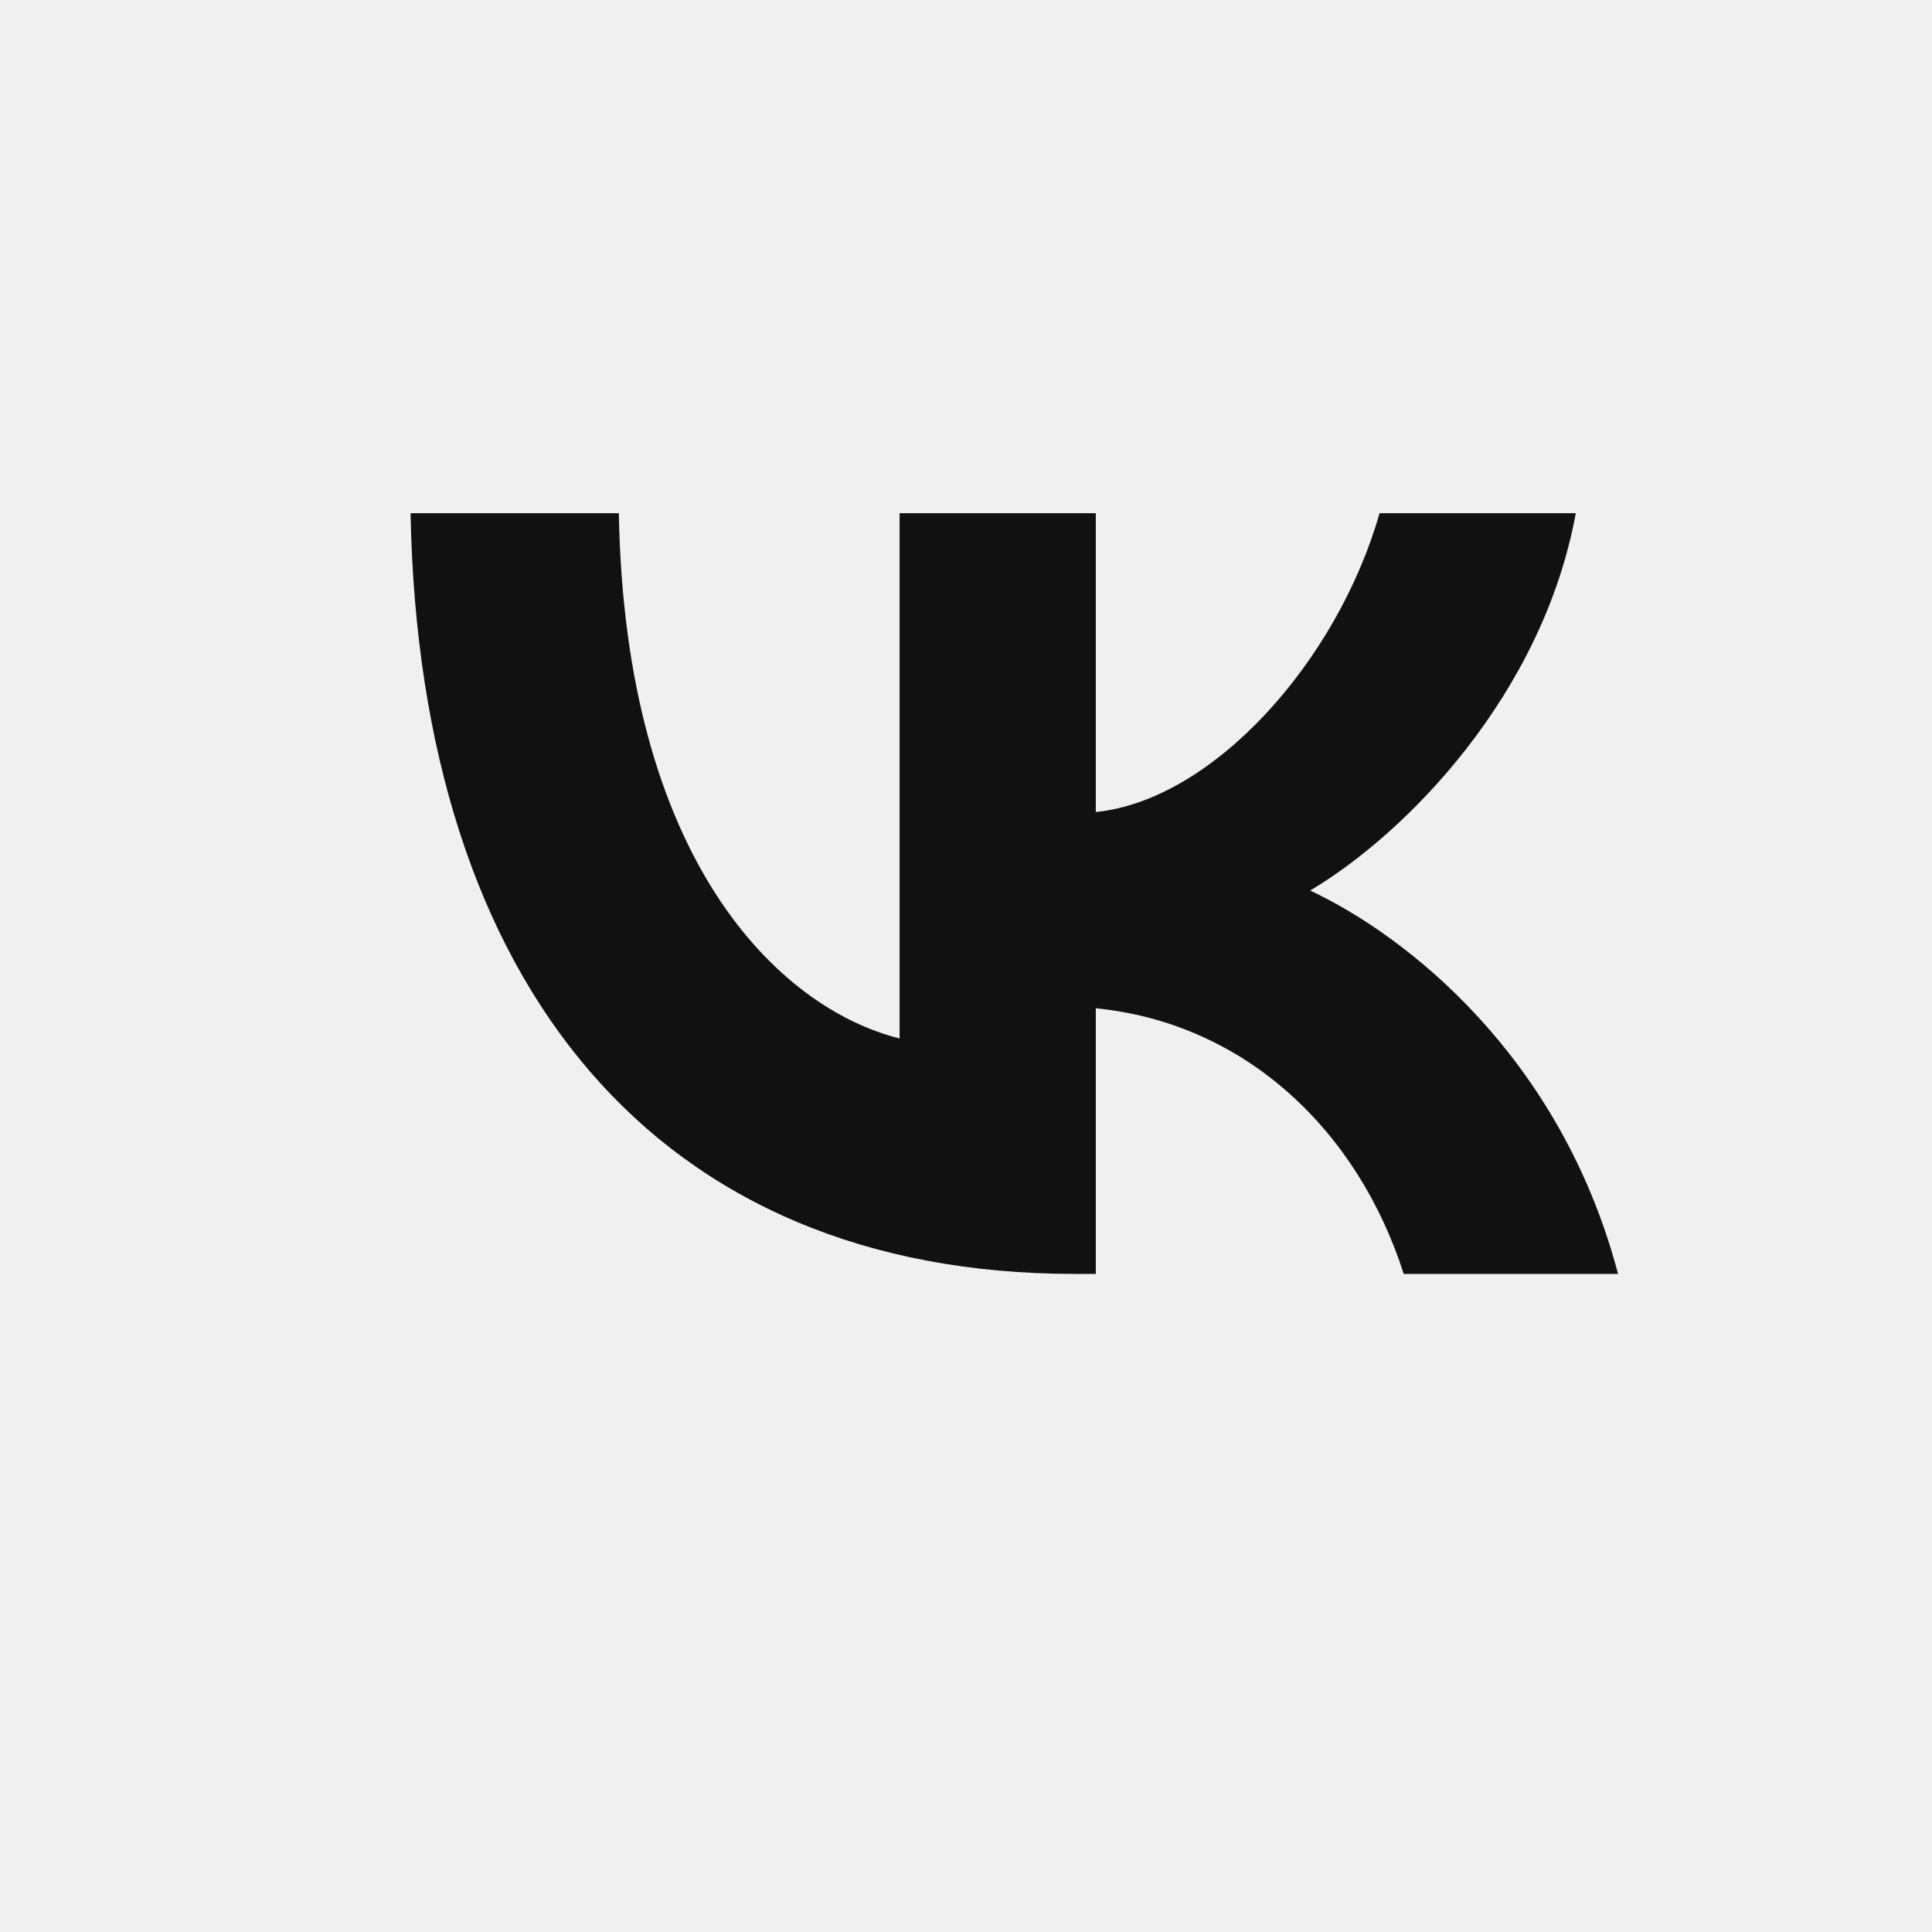
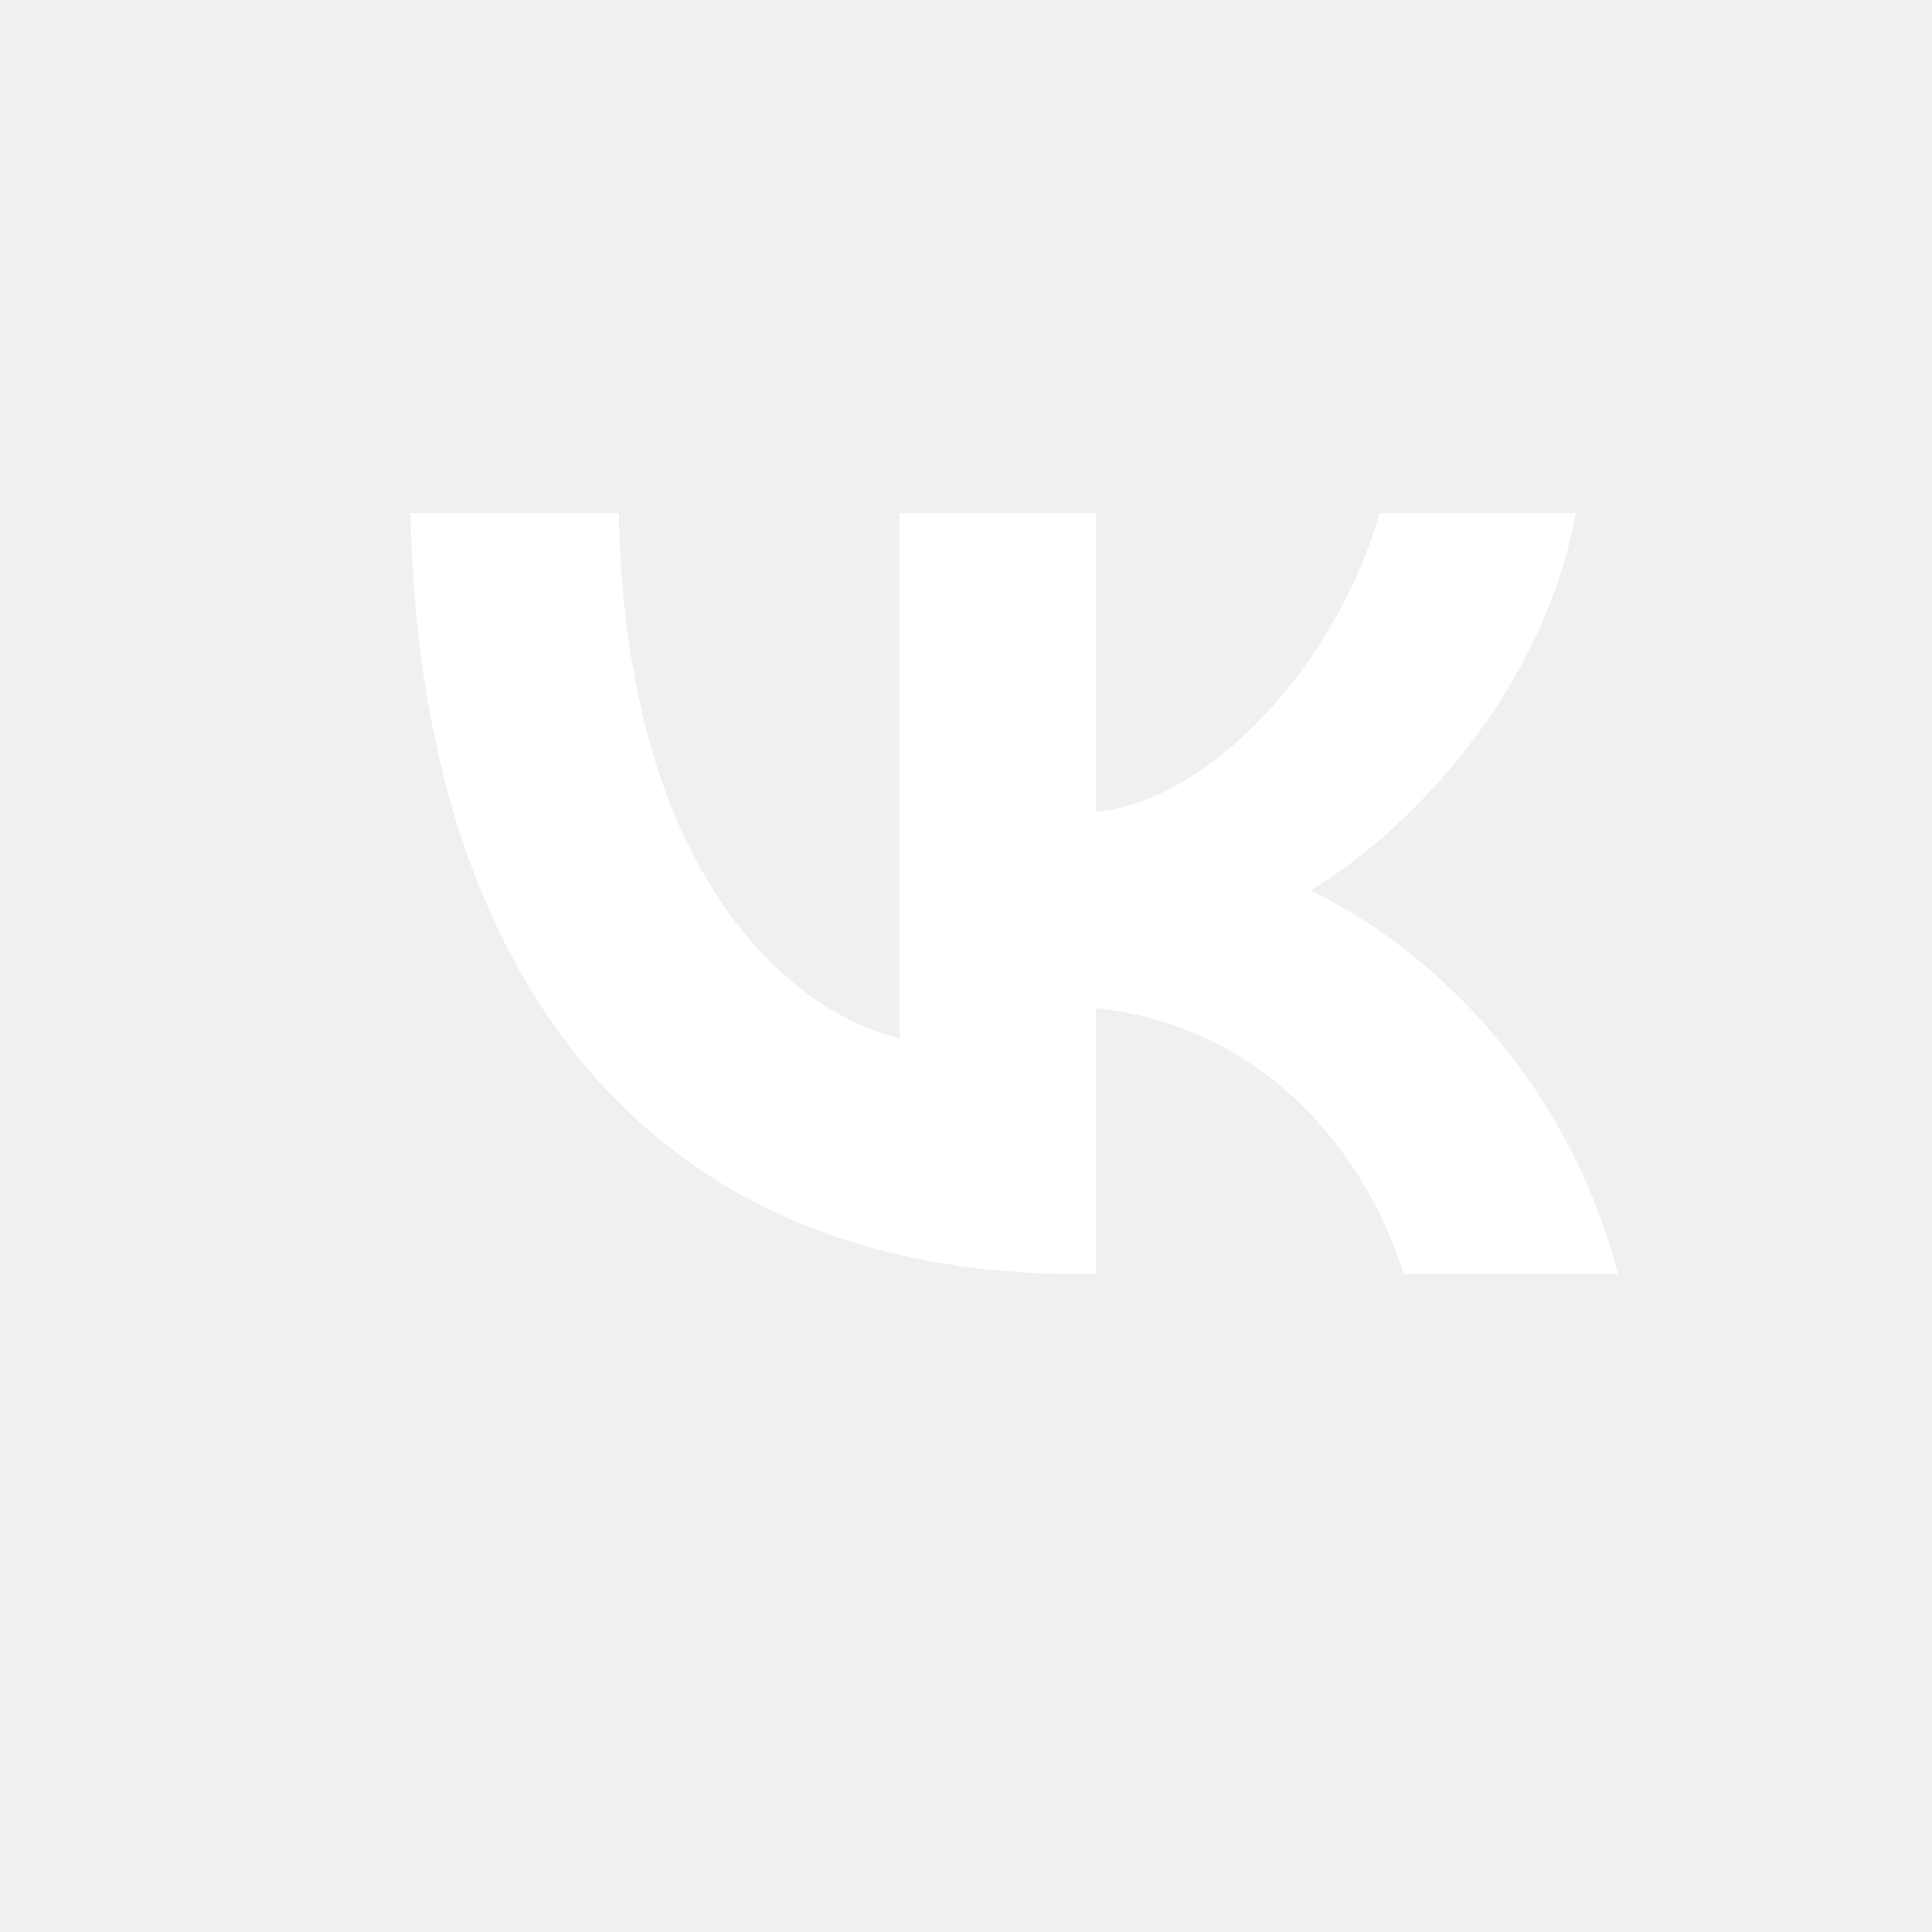
<svg xmlns="http://www.w3.org/2000/svg" viewBox="0 0 64 64" role="img" aria-label="VK">
-   <rect width="64" height="64" rx="18" fill="none" />
-   <path fill="#111111" d="M35.6 42.2c-13.8 0-21.7-9.5-22-25.2h6.9c.2 11.5 5.3 16.4 9.3 17.4V17h6.5v9.9c3.9-.4 8-5 9.4-9.9h6.5c-1.1 6-5.6 10.6-8.8 12.5 3.2 1.5 8.3 5.5 10.2 12.7h-7.1c-1.5-4.7-5.2-8.3-10.2-8.8v8.8h-.8z" />
+   <path fill="#ffffff" d="M35.6 42.2c-13.8 0-21.7-9.5-22-25.2h6.9c.2 11.5 5.3 16.4 9.3 17.4V17h6.5v9.9c3.9-.4 8-5 9.4-9.9h6.5c-1.1 6-5.6 10.6-8.8 12.5 3.2 1.5 8.3 5.5 10.2 12.7h-7.1c-1.5-4.7-5.2-8.3-10.2-8.8v8.8h-.8z" />
</svg>
